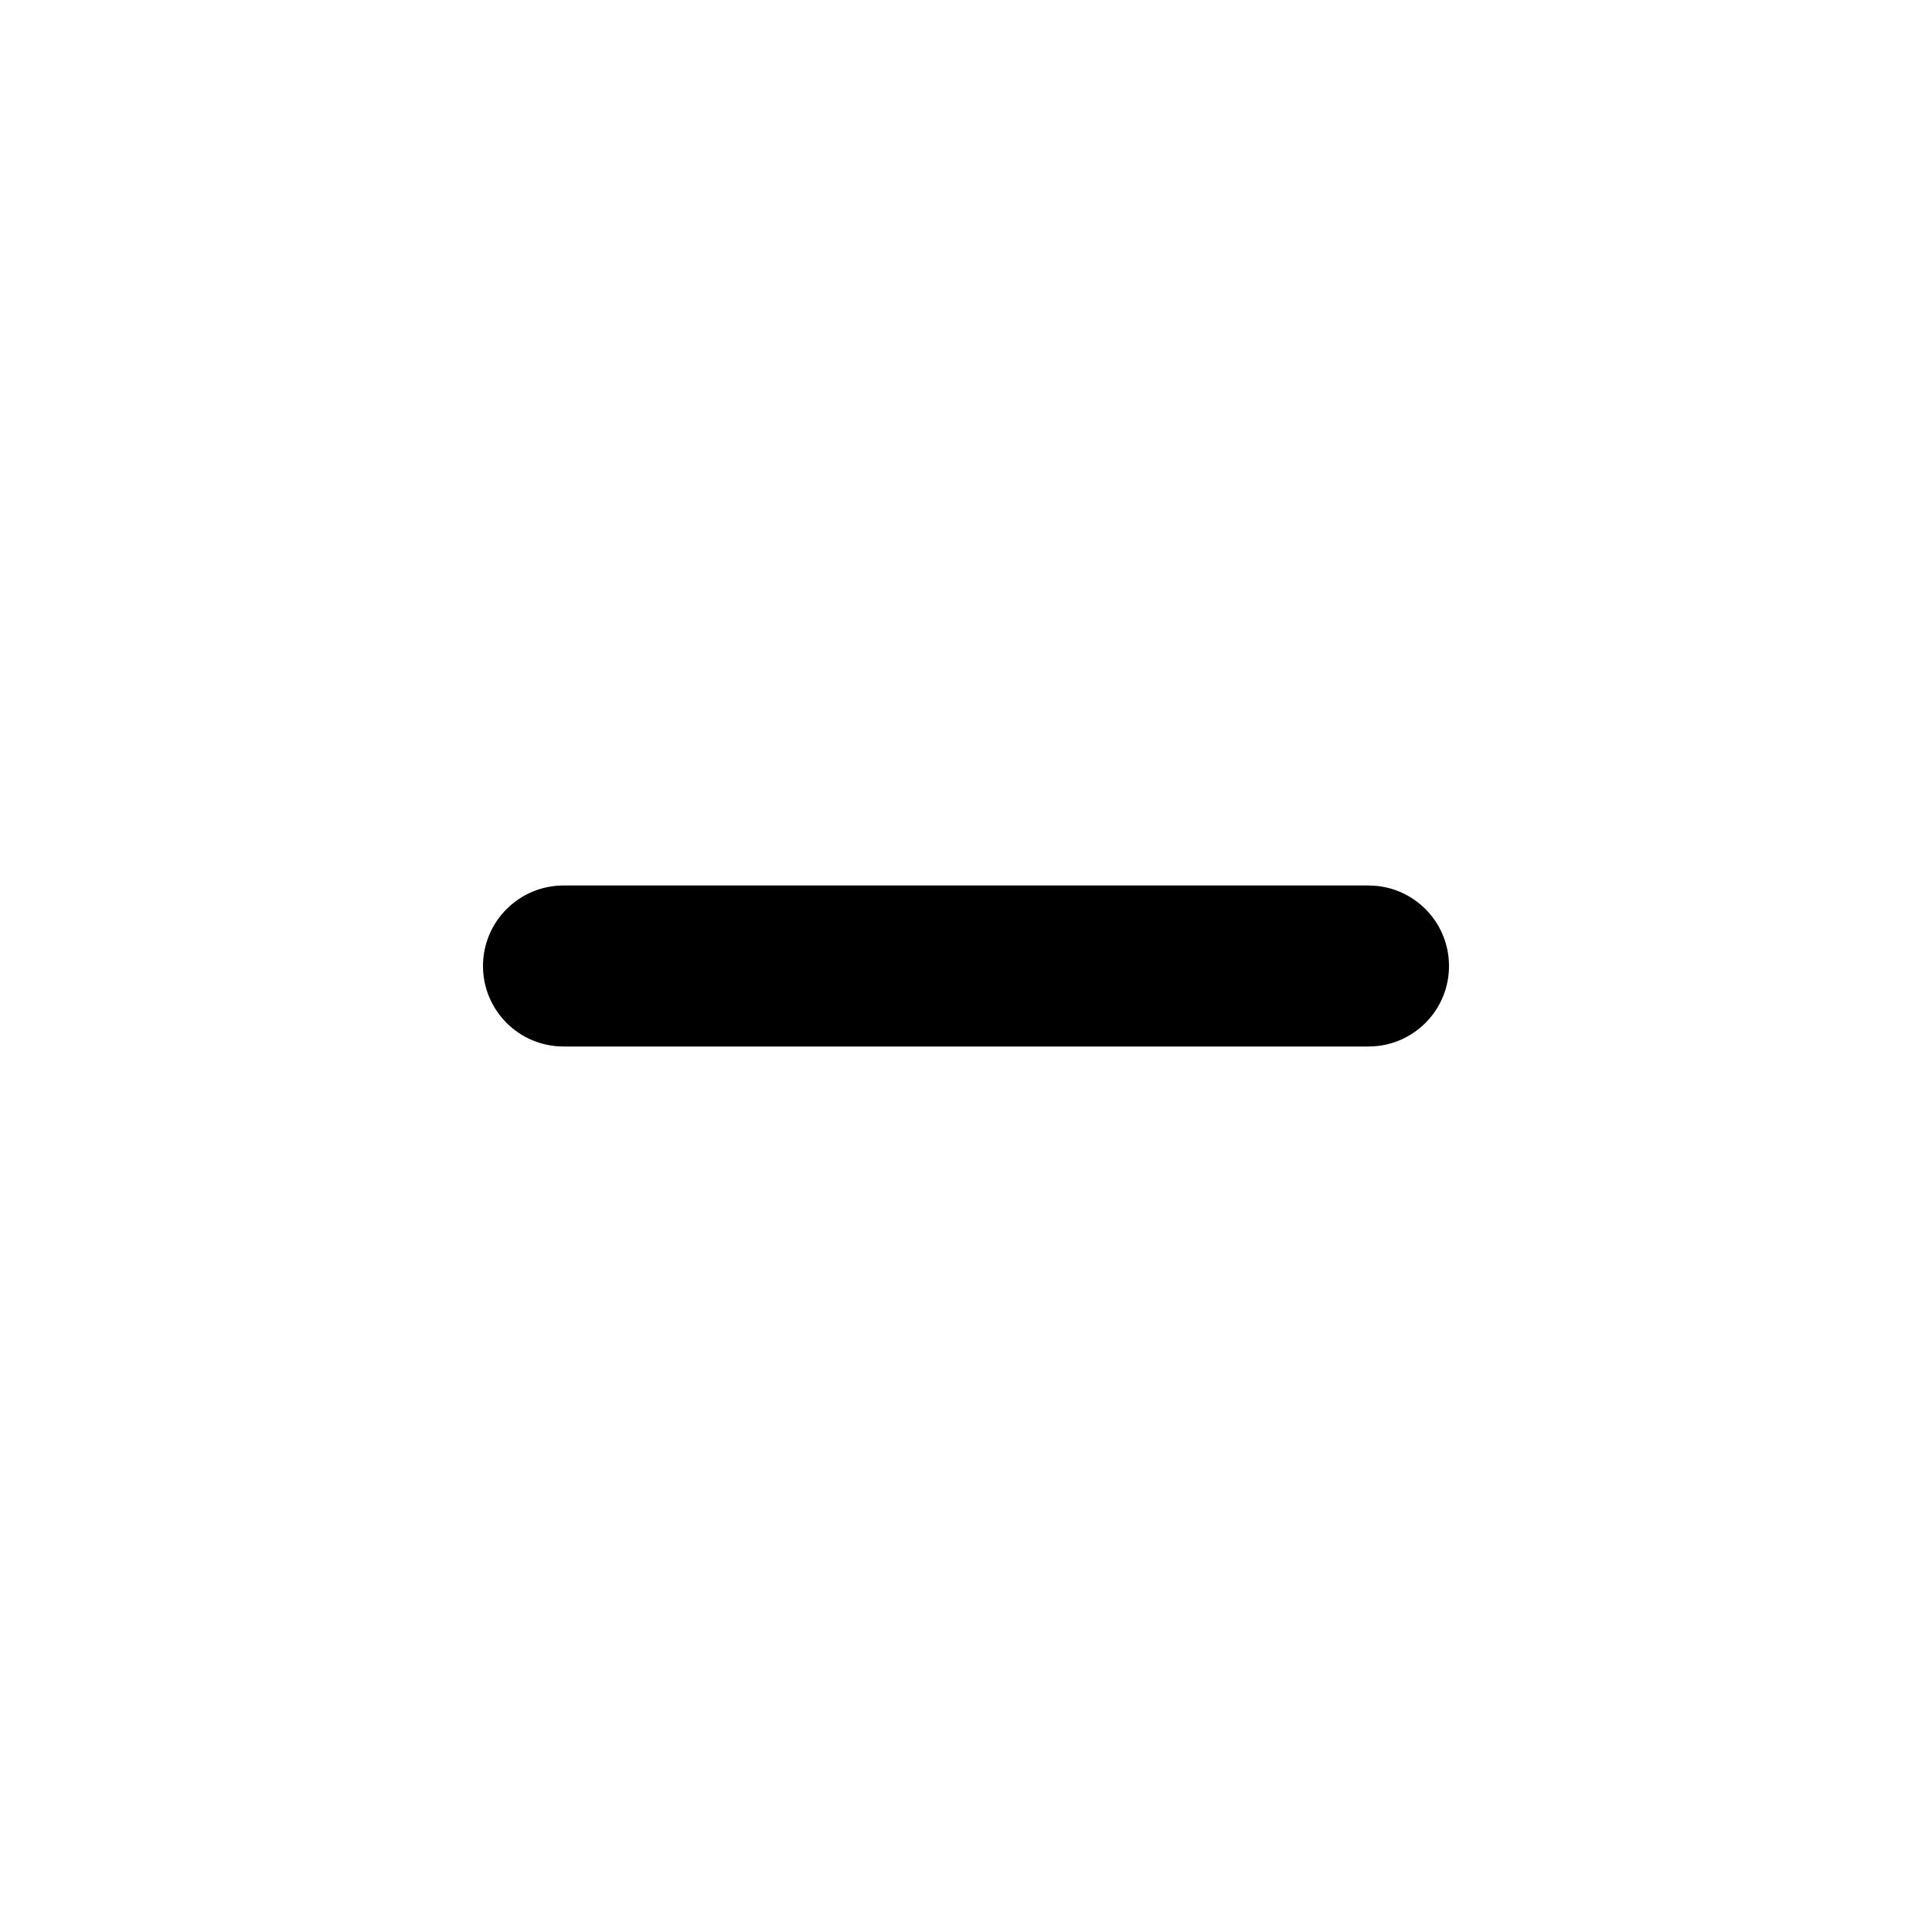
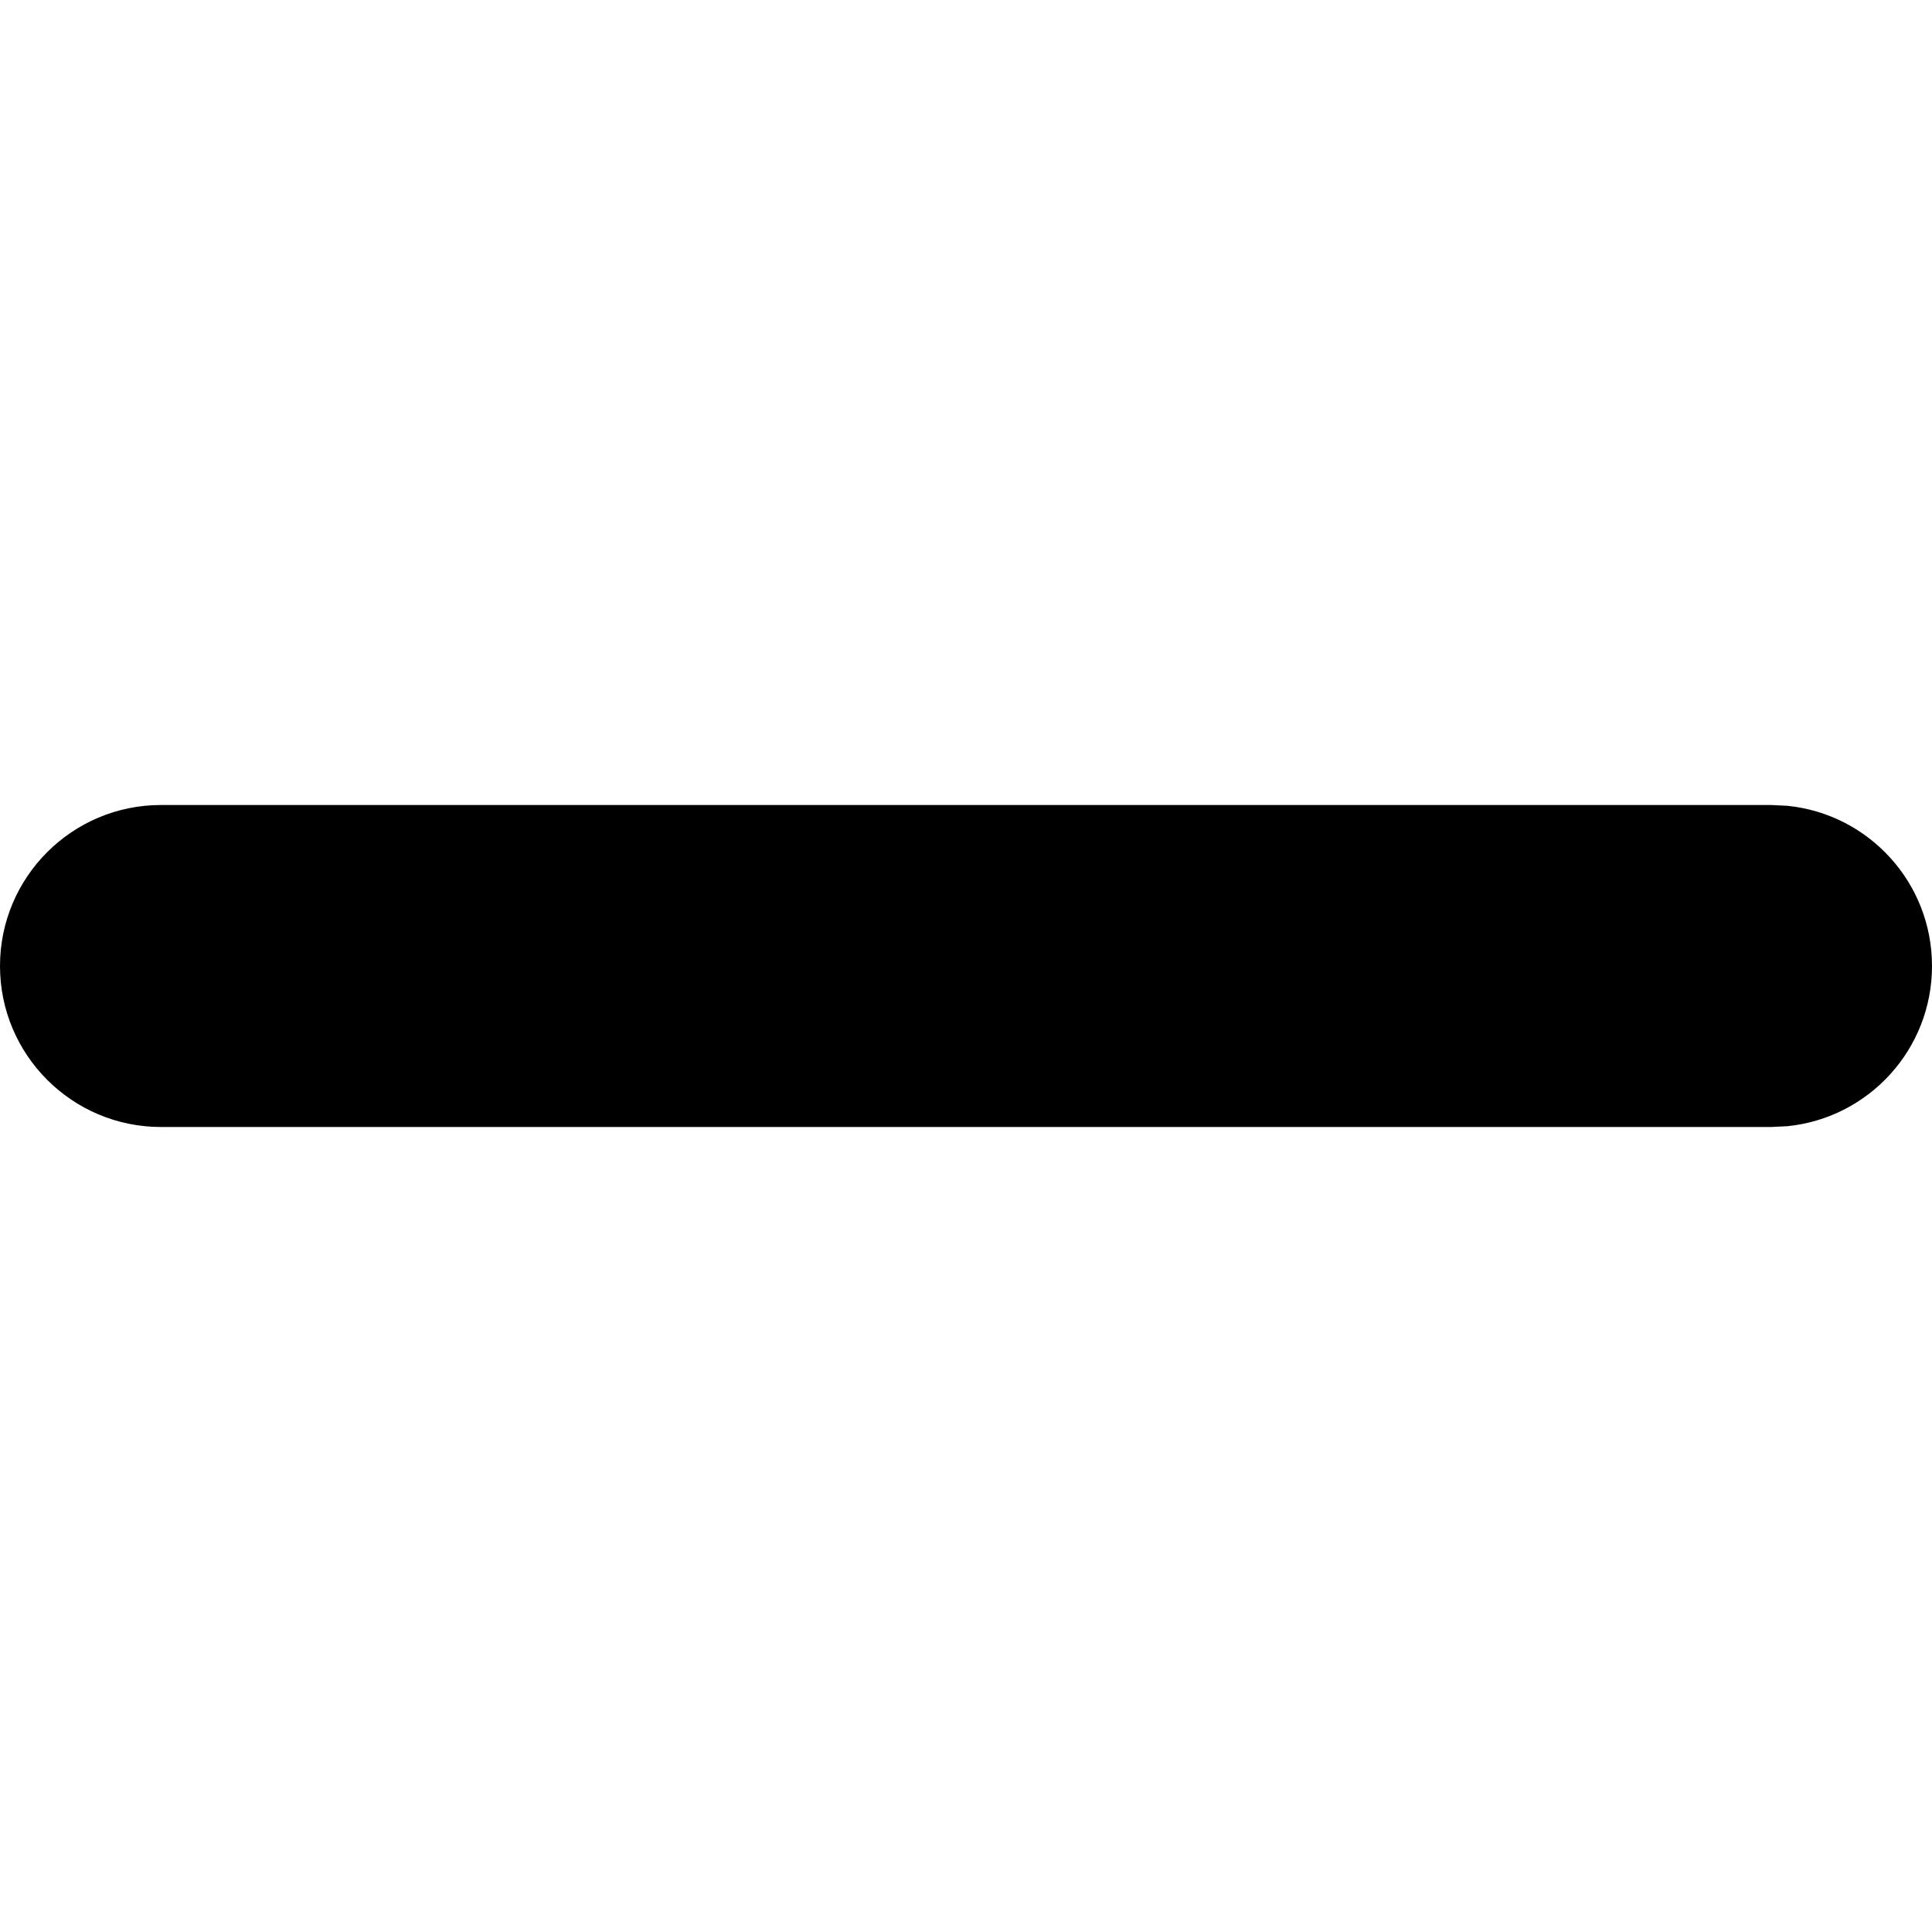
- <svg xmlns="http://www.w3.org/2000/svg" width="24" height="24" viewBox="0 0 24 24" fill="none">
+ <svg xmlns="http://www.w3.org/2000/svg" viewBox="6 6 12 12" fill="none">
  <path d="M17 11L17.102 11.005C17.607 11.056 18 11.482 18 12C18 12.518 17.607 12.944 17.102 12.995L17 13H7C6.448 13 6 12.552 6 12C6 11.448 6.448 11 7 11H17Z" fill="currentColor" />
</svg>
